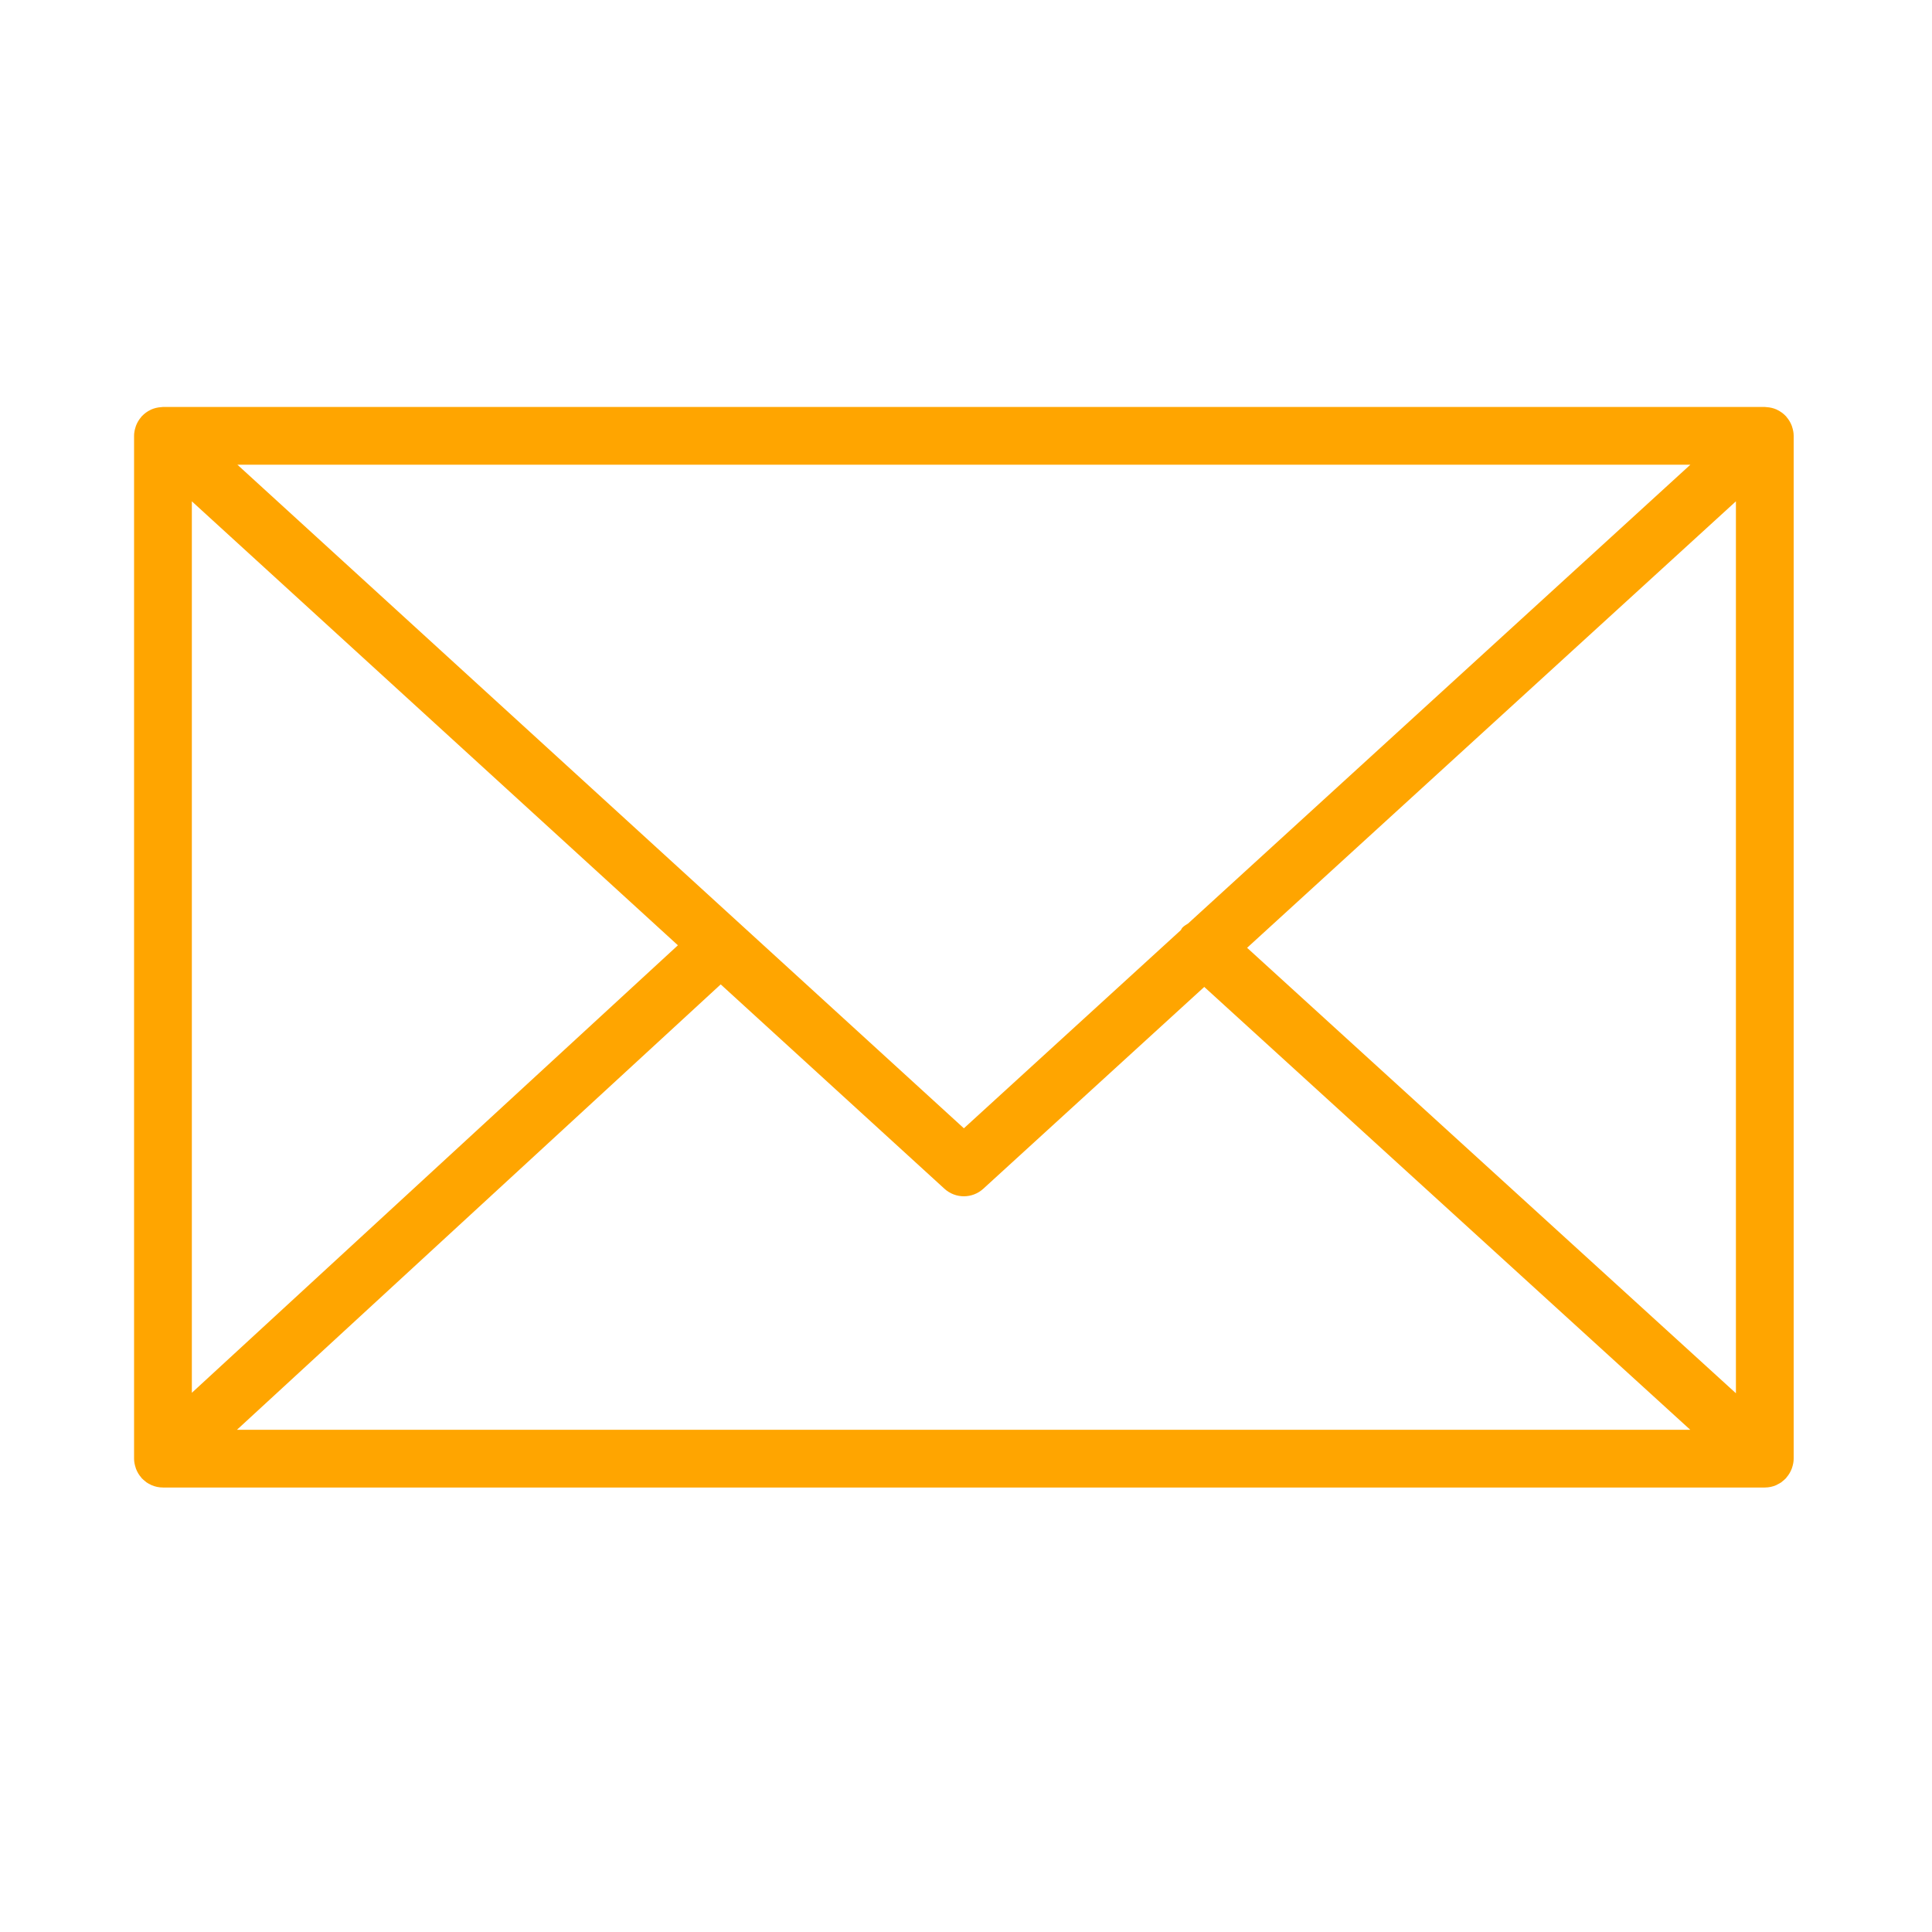
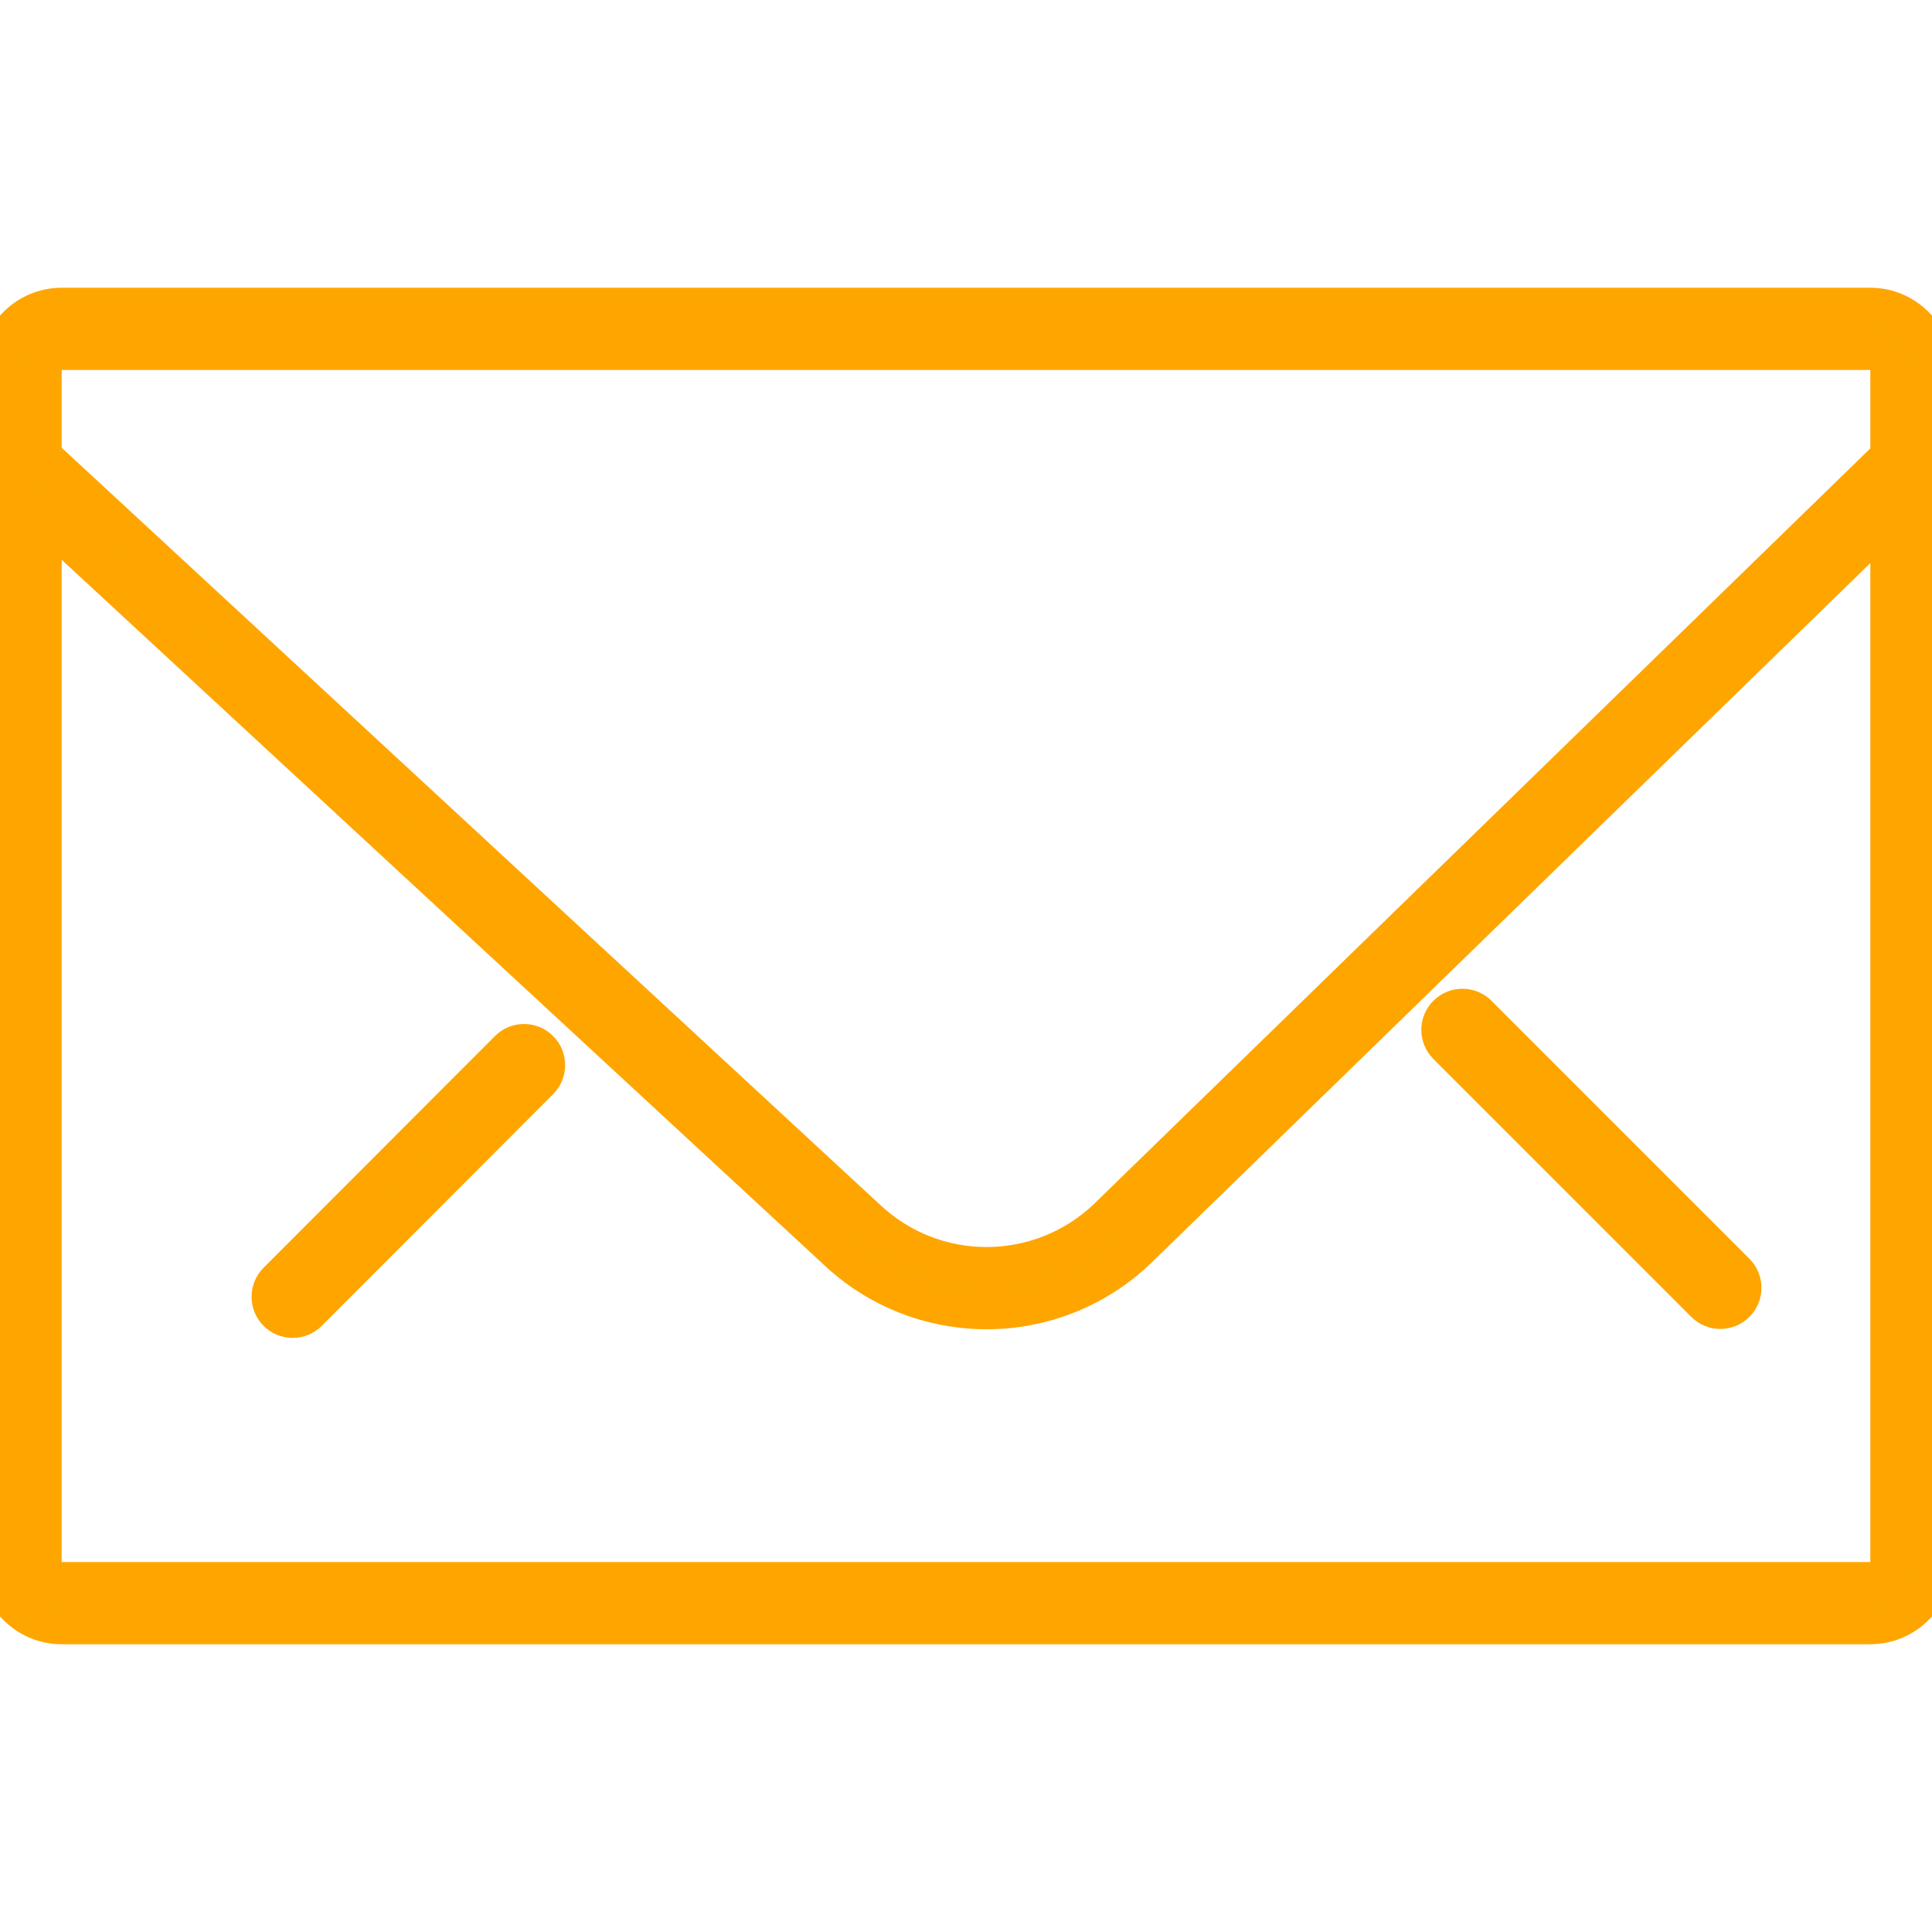
- <svg xmlns="http://www.w3.org/2000/svg" viewBox="0 0 100.354 100.352" xml:space="preserve" enable-background="new 0 0 100.354 100.352">
-   <path d="M93.09 76.224c.047-.145.079-.298.079-.459V22.638c0-.162-.032-.316-.08-.462-.007-.02-.011-.04-.019-.06a1.492 1.492 0 0 0-.276-.46c-.008-.009-.009-.02-.017-.029-.005-.005-.011-.007-.016-.012a1.504 1.504 0 0 0-.442-.323c-.013-.006-.023-.014-.036-.02a1.48 1.48 0 0 0-.511-.123c-.018-.001-.035-.005-.053-.005-.017-.001-.032-.005-.049-.005H8.465c-.017 0-.033.004-.05.005l-.048.005a1.497 1.497 0 0 0-.518.125c-.01.004-.018.011-.028.015-.17.081-.321.191-.448.327-.005.005-.011.006-.016.011-.008.008-.009.019-.017.028a1.5 1.5 0 0 0-.277.461c-.008.02-.012.04-.019.061-.048.146-.08.3-.08.462v53.128c0 .164.033.32.082.468l.018.059a1.5 1.5 0 0 0 .28.462c.007.008.009.018.016.026.006.007.014.011.021.018.049.051.103.096.159.14.025.019.047.042.073.06.066.046.137.083.21.117.018.008.034.021.052.028.181.077.38.121.589.121h83.204c.209 0 .408-.043.589-.121.028-.012.054-.03.081-.044.062-.031.124-.063.181-.102.03-.021.057-.048.086-.071.051-.041.101-.082.145-.129l.025-.022c.008-.009.01-.021.018-.03a1.5 1.5 0 0 0 .275-.458c.01-.022.015-.043.022-.065zM9.965 26.04l25.247 23.061L9.965 72.346V26.04zm51.746 21.931c-.104.068-.214.125-.301.221-.033.036-.044.083-.073.121l-11.27 10.294-37.736-34.469h75.472L61.711 47.971zm-24.275 3.161 11.619 10.613a1.496 1.496 0 0 0 2.023 0l11.475-10.481 25.243 23.002H12.309l25.127-23.134zm27.342-1.9L90.169 26.04v46.33L64.778 49.232z" fill="#ffa500" class="fill-000000" />
+ <svg xmlns="http://www.w3.org/2000/svg" version="1.1" id="Layer_1" width="800px" height="800px" viewBox="0 0 47 32" enable-background="new 0 0 47 32" xml:space="preserve" fill="#ffa500" stroke="#ffa500">
+   <g id="SVGRepo_bgCarrier" stroke-width="0" />
+   <g id="SVGRepo_tracerCarrier" stroke-linecap="round" stroke-linejoin="round" />
+   <g id="SVGRepo_iconCarrier">
+     <g>
+       <path fill="#808184" d="M45.5,0h-44C0.673,0,0,0.673,0,1.5v29C0,31.327,0.673,32,1.5,32h44c0.827,0,1.5-0.673,1.5-1.5v-29 C47,0.673,46.327,0,45.5,0z M1.5,1h44C45.775,1,46,1.225,46,1.5v2.119L26.947,22.162c-1.654,1.566-4.243,1.568-5.897-0.005L1,3.611 V1.5C1,1.225,1.225,1,1.5,1z M45.5,31h-44C1.225,31,1,30.775,1,30.5V4.974l19.366,17.913c1.019,0.967,2.325,1.45,3.633,1.45 c1.309,0,2.619-0.484,3.641-1.454L46,5.014V30.5C46,30.775,45.775,31,45.5,31z" />
+       <path fill="#808184" d="M12.394,18.058l-5.628,5.636c-0.195,0.195-0.195,0.512,0,0.707c0.098,0.098,0.226,0.146,0.354,0.146 s0.256-0.049,0.354-0.146l5.628-5.636c0.195-0.195,0.195-0.512,0-0.707S12.589,17.862,12.394,18.058z" />
+       <path fill="#808184" d="M35.93,17.2c-0.195-0.195-0.512-0.195-0.707,0s-0.195,0.512,0,0.707l6.274,6.276 c0.098,0.098,0.226,0.146,0.354,0.146s0.256-0.049,0.354-0.146c0.195-0.195,0.195-0.512,0-0.707L35.93,17.2z" />
+     </g>
+   </g>
</svg>
